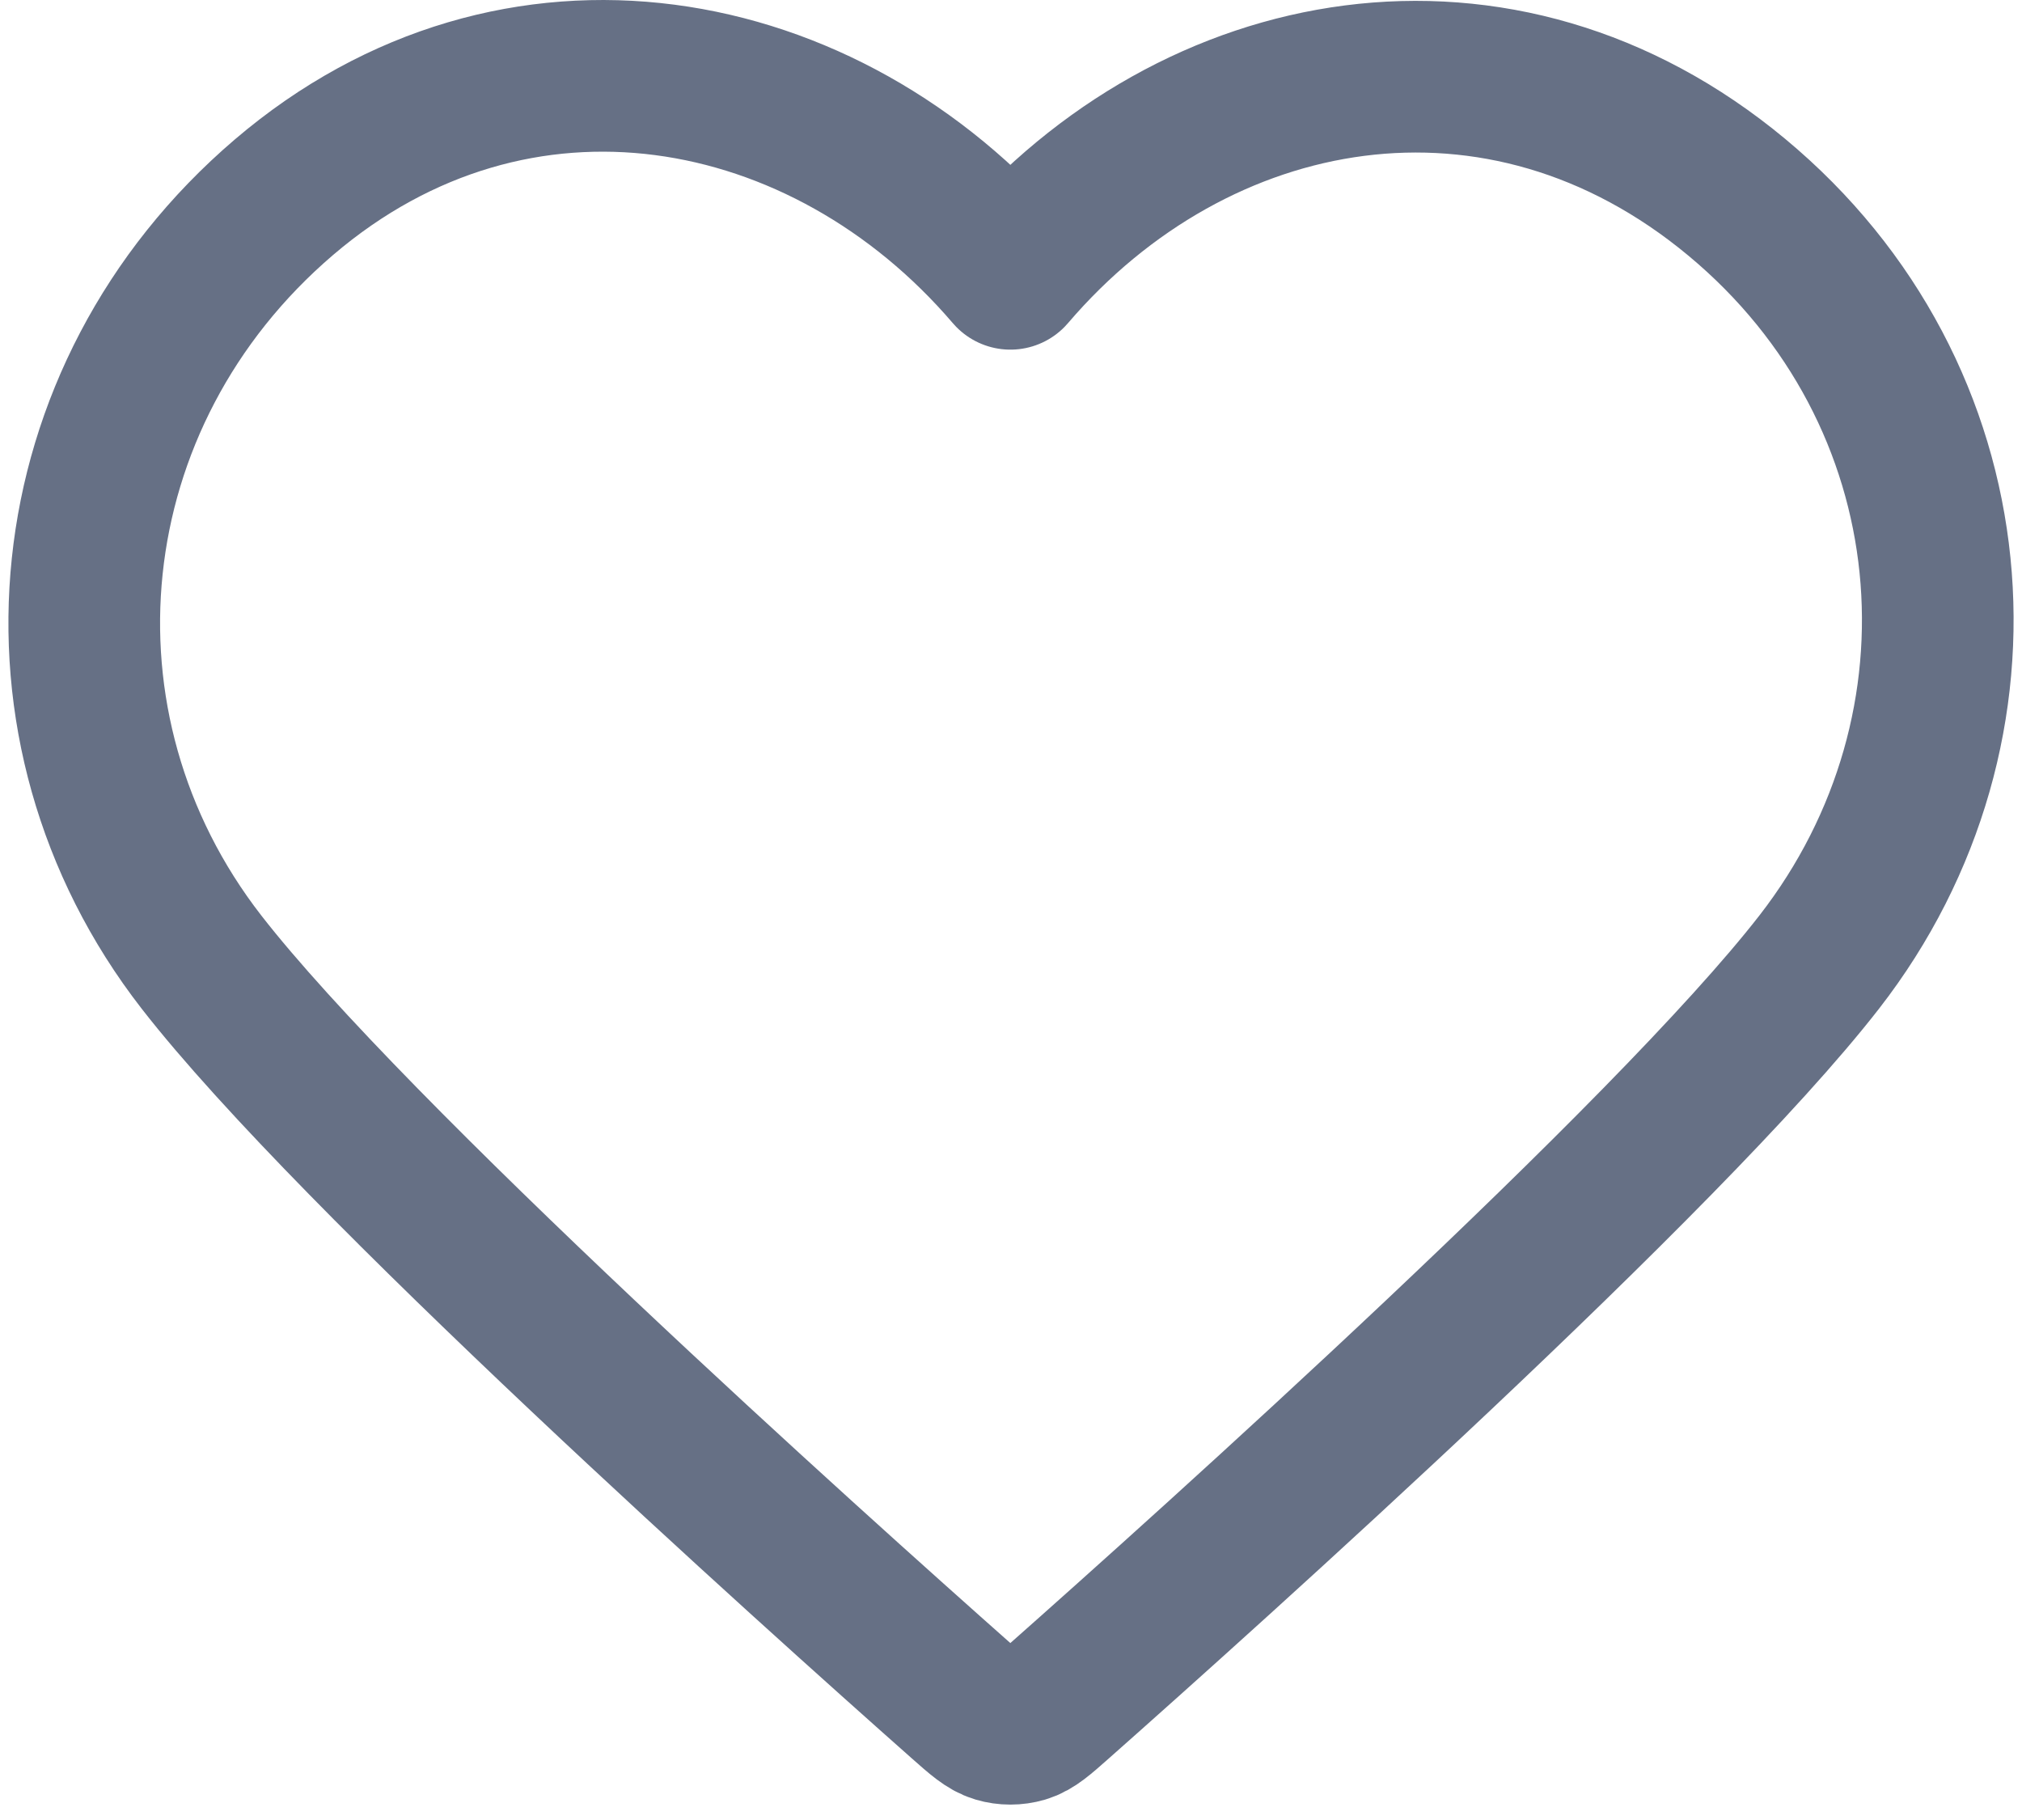
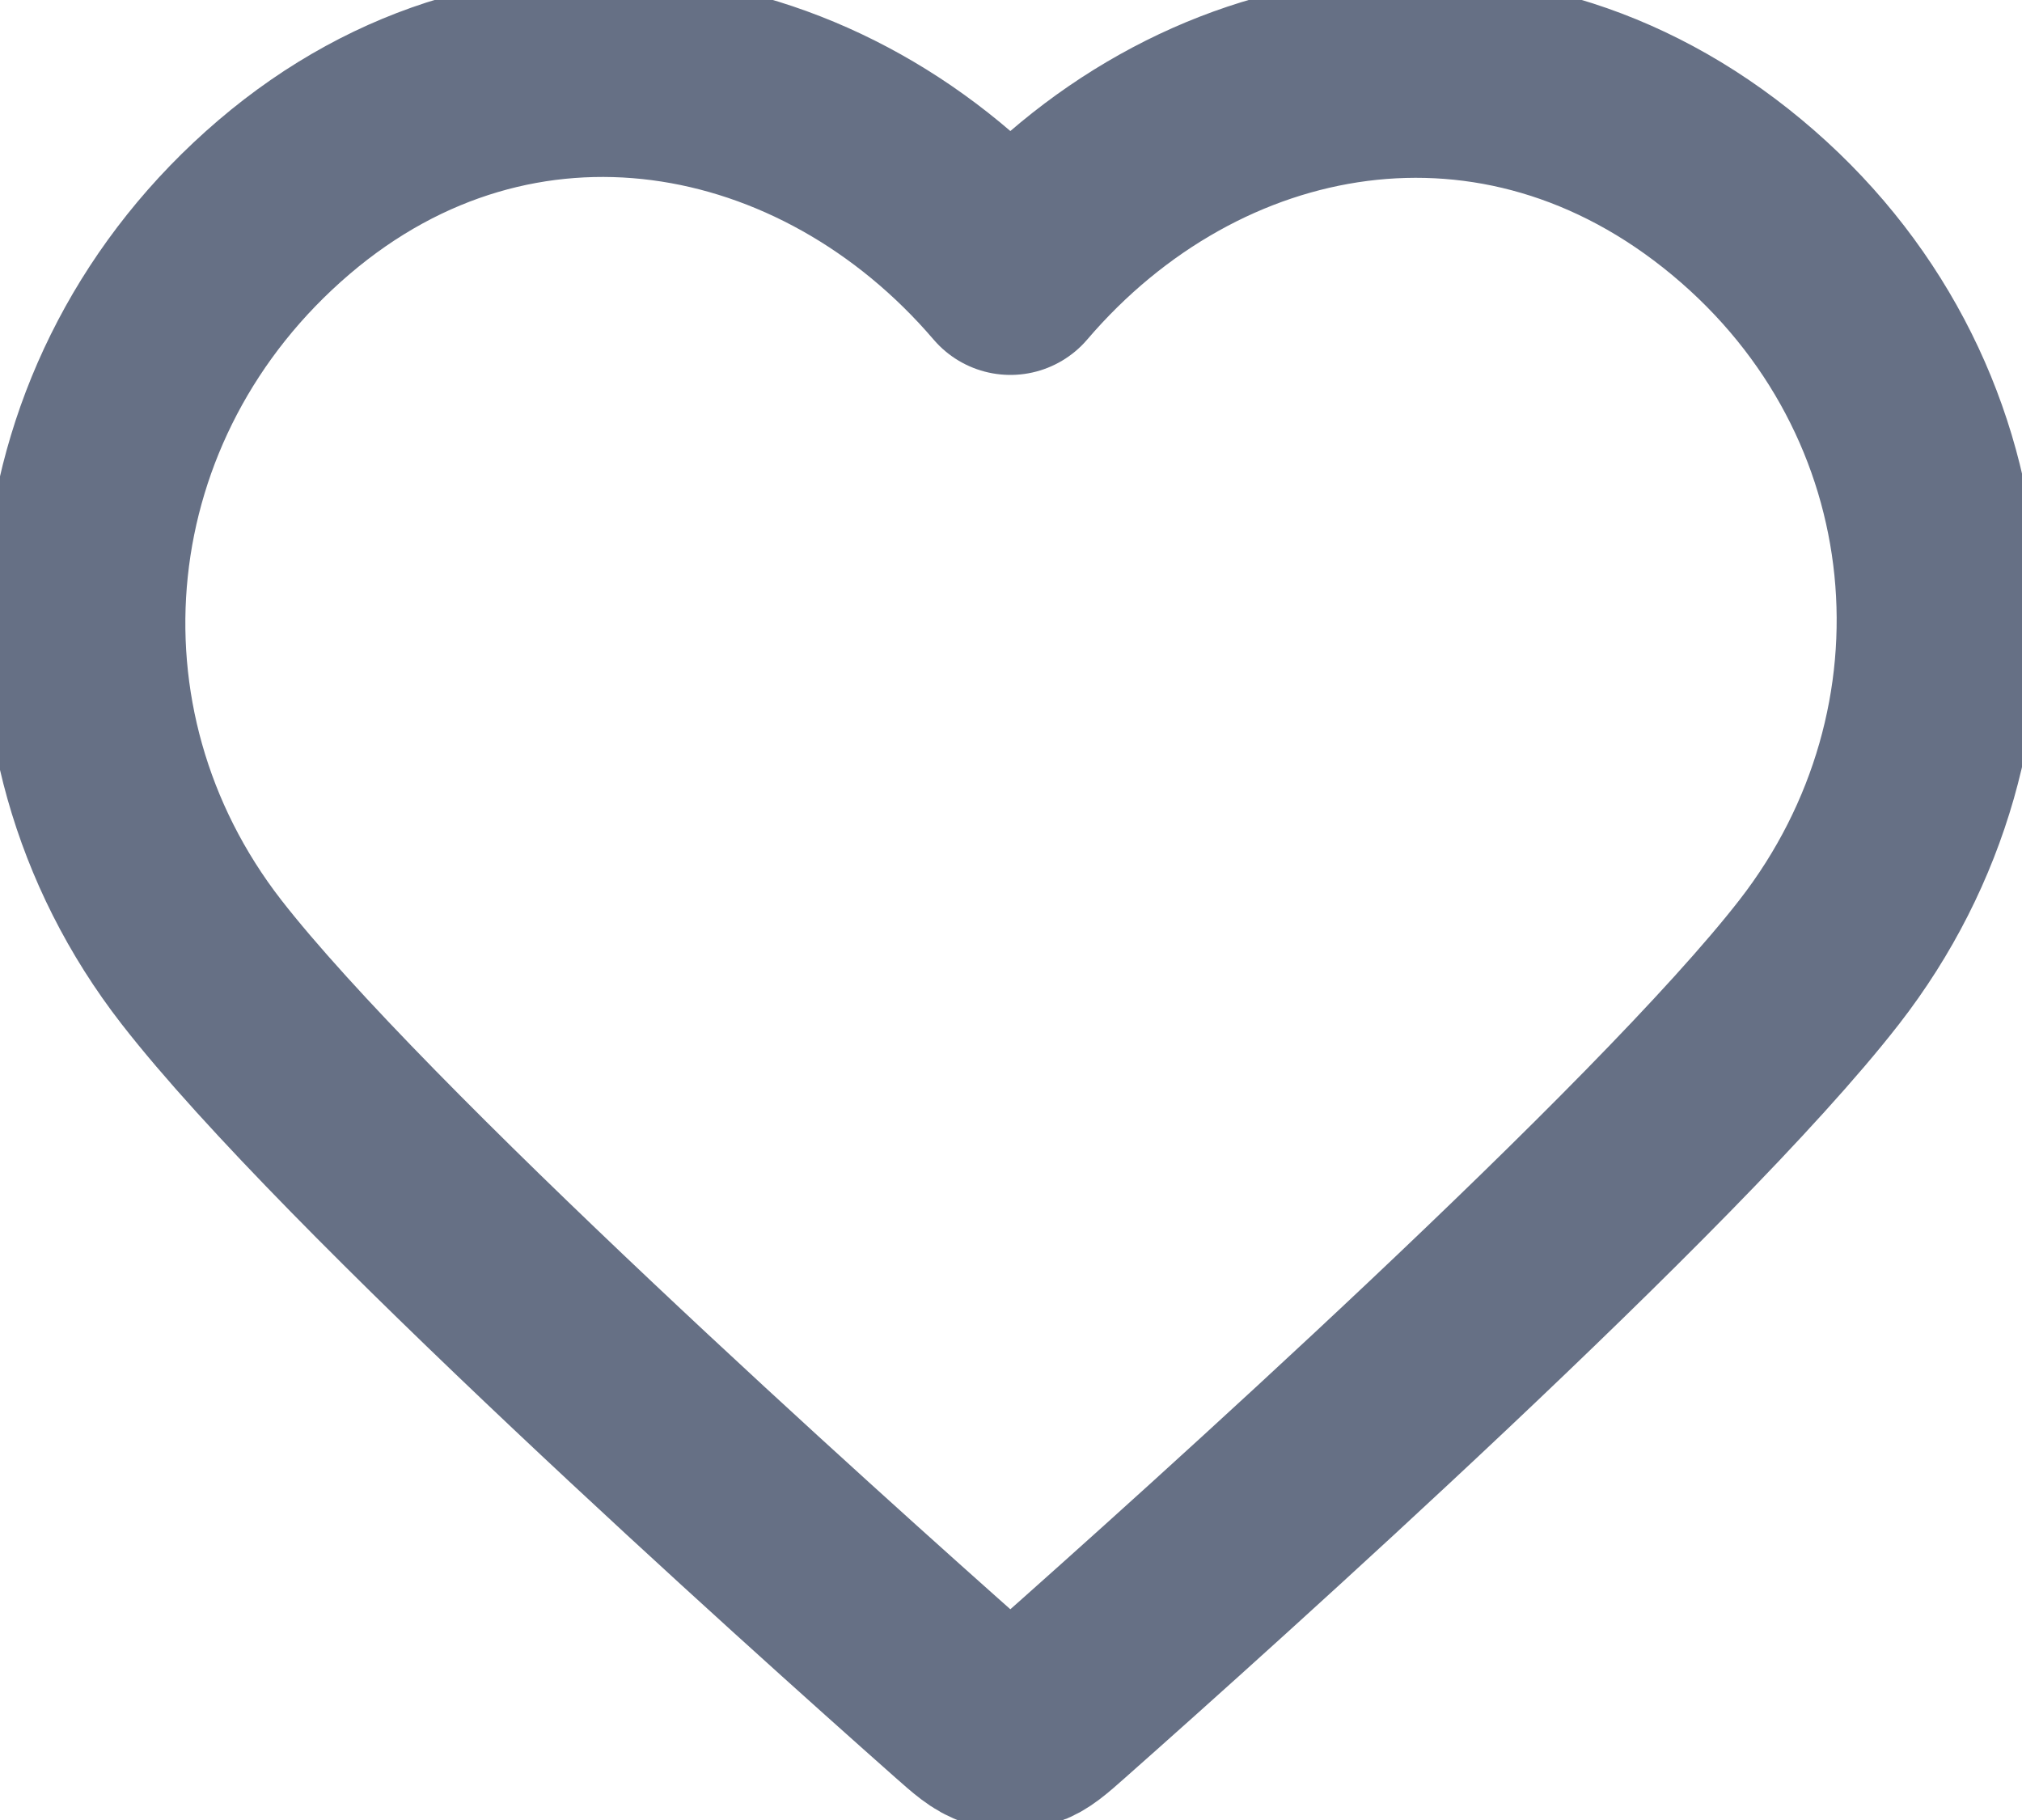
<svg xmlns="http://www.w3.org/2000/svg" width="20" height="18" viewBox="0 0 20 18" fill="none">
-   <path fill-rule="evenodd" clip-rule="evenodd" d="M9.994 2.708C8.161 0.565 5.105 -0.011 2.808 1.951C0.512 3.913 0.189 7.193 1.992 9.514C3.491 11.443 8.029 15.512 9.516 16.829C9.682 16.976 9.766 17.05 9.863 17.079C9.947 17.104 10.04 17.104 10.125 17.079C10.222 17.05 10.305 16.976 10.471 16.829C11.959 15.512 16.496 11.443 17.995 9.514C19.799 7.193 19.515 3.892 17.179 1.951C14.843 0.009 11.826 0.565 9.994 2.708Z" stroke="#667085" stroke-width="1.5" stroke-linecap="round" stroke-linejoin="round" />
+   <path fill-rule="evenodd" clip-rule="evenodd" d="M9.994 2.708C8.161 0.565 5.105 -0.011 2.808 1.951C0.512 3.913 0.189 7.193 1.992 9.514C3.491 11.443 8.029 15.512 9.516 16.829C9.682 16.976 9.766 17.05 9.863 17.079C9.947 17.104 10.04 17.104 10.125 17.079C10.222 17.05 10.305 16.976 10.471 16.829C11.959 15.512 16.496 11.443 17.995 9.514C19.799 7.193 19.515 3.892 17.179 1.951C14.843 0.009 11.826 0.565 9.994 2.708Z" stroke="#667085" stroke-width="2" stroke-linecap="round" stroke-linejoin="round" />
</svg>
